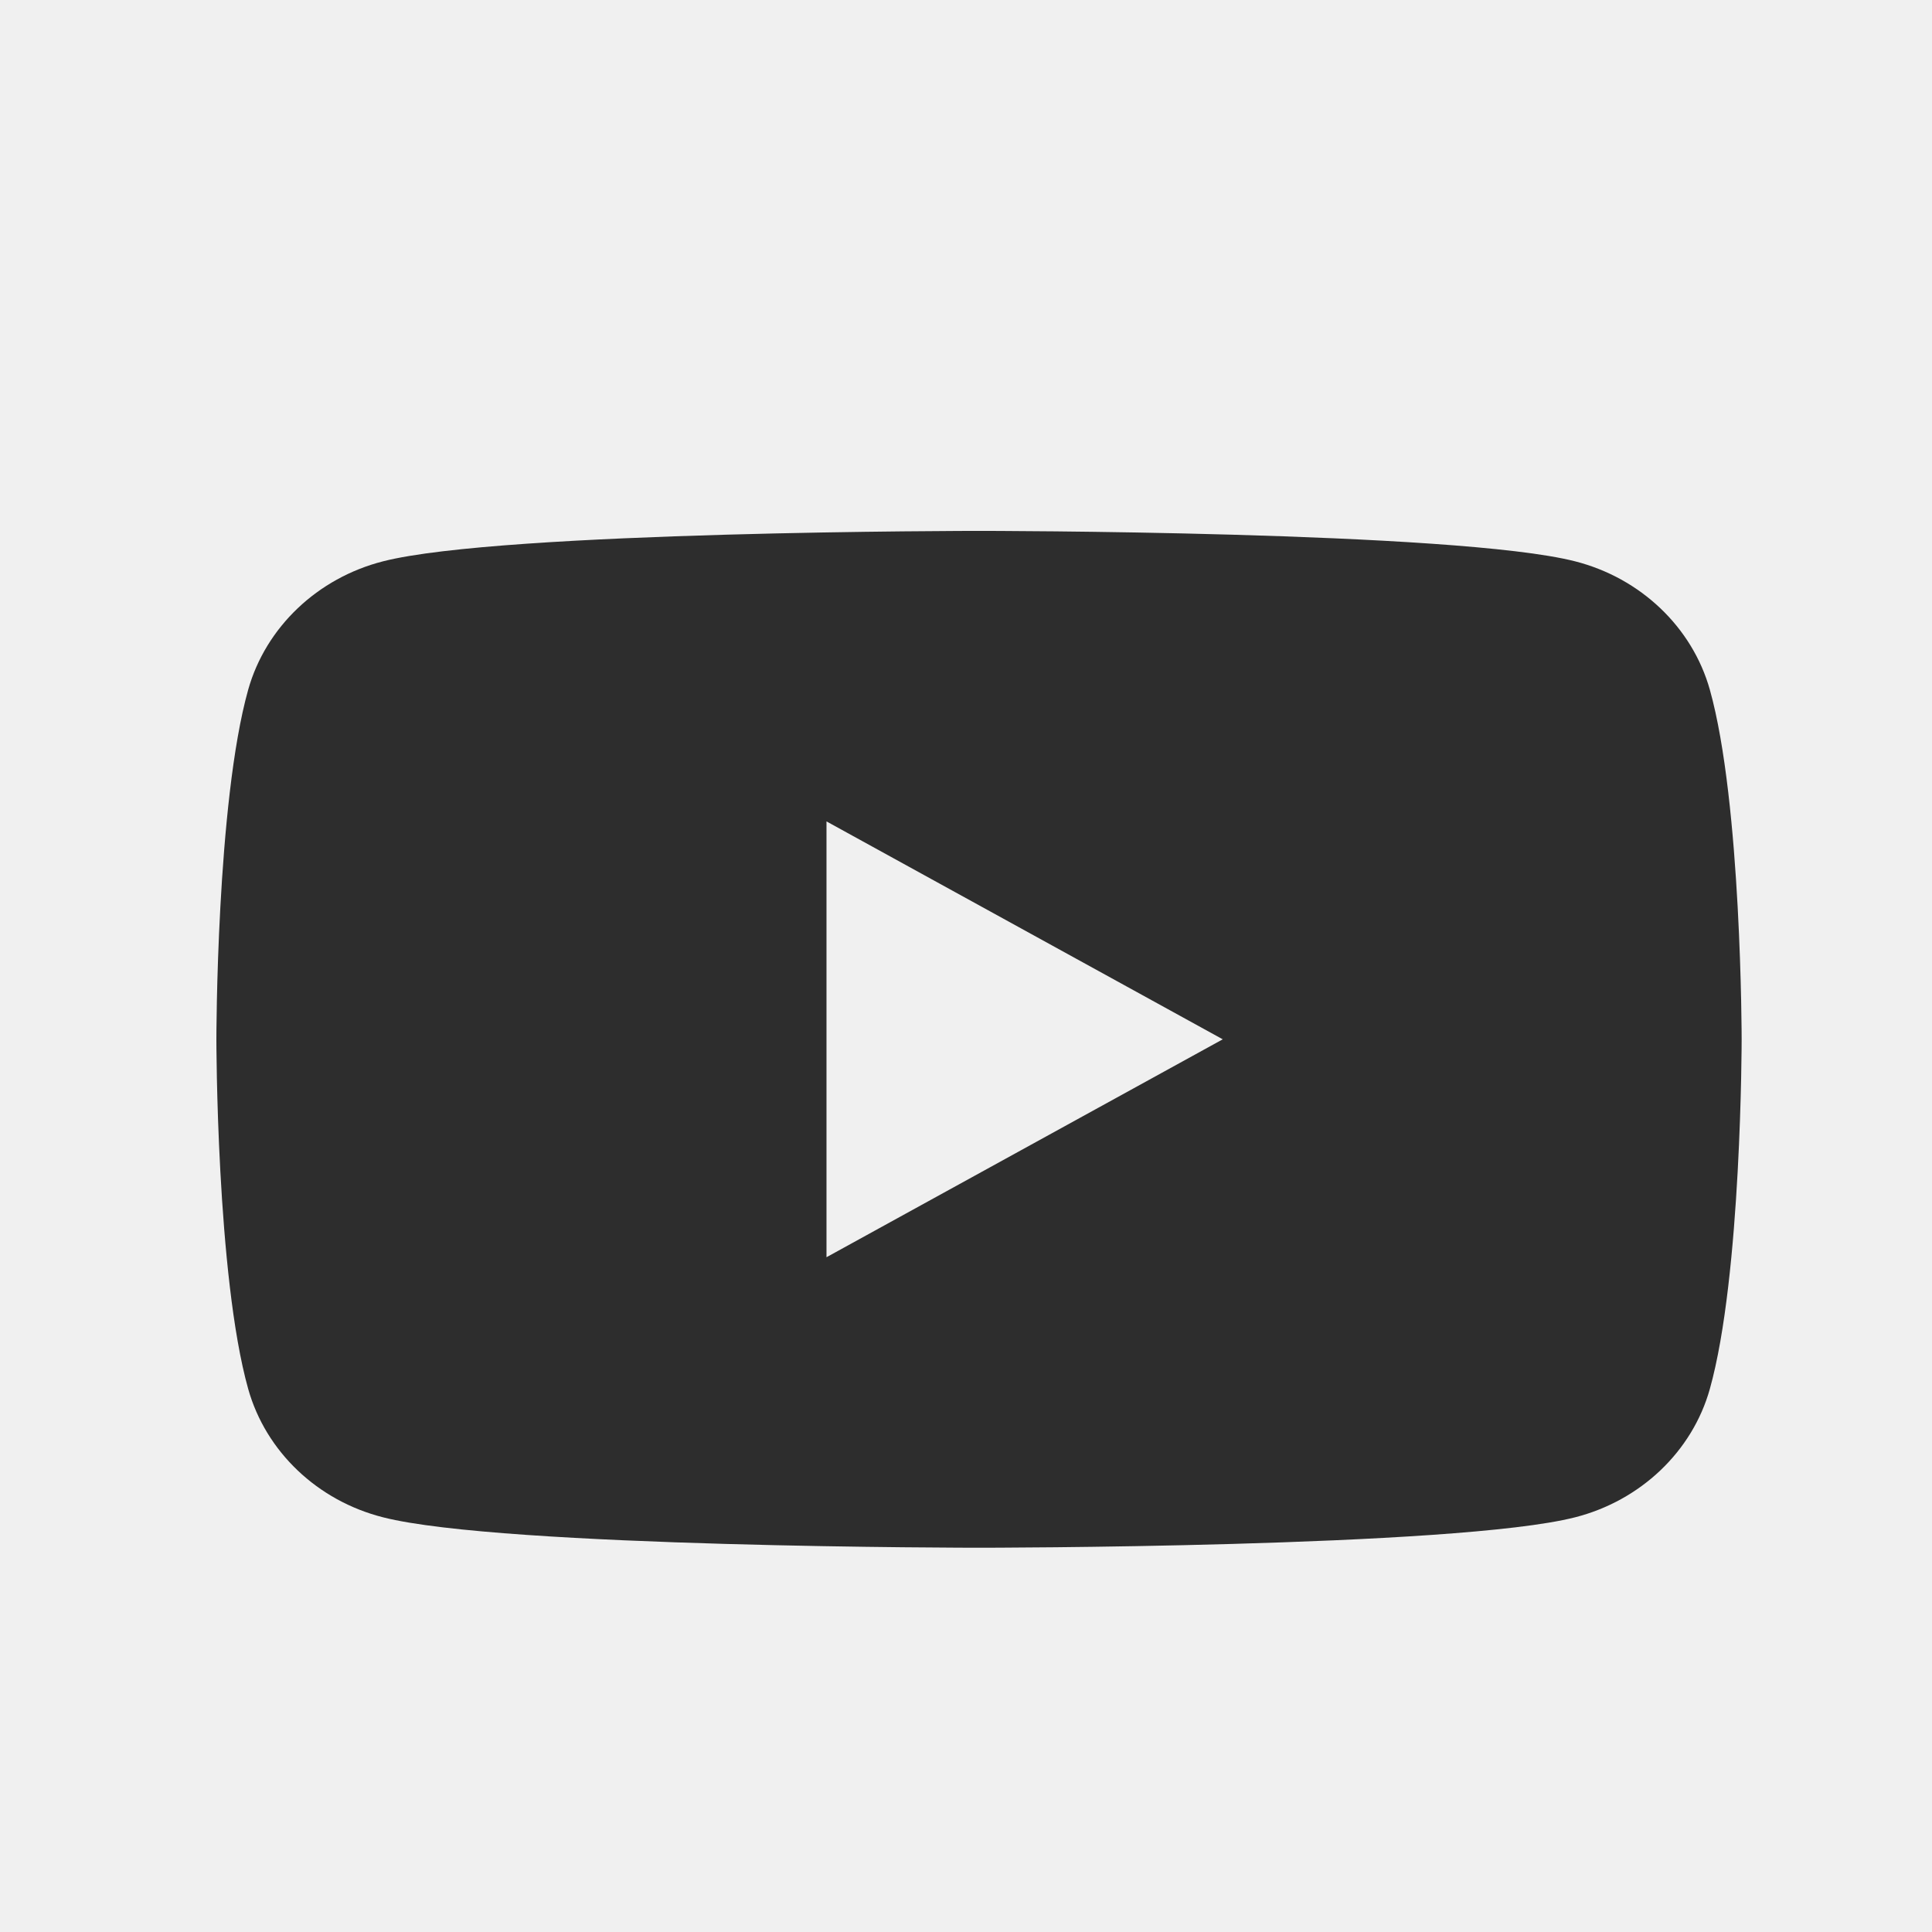
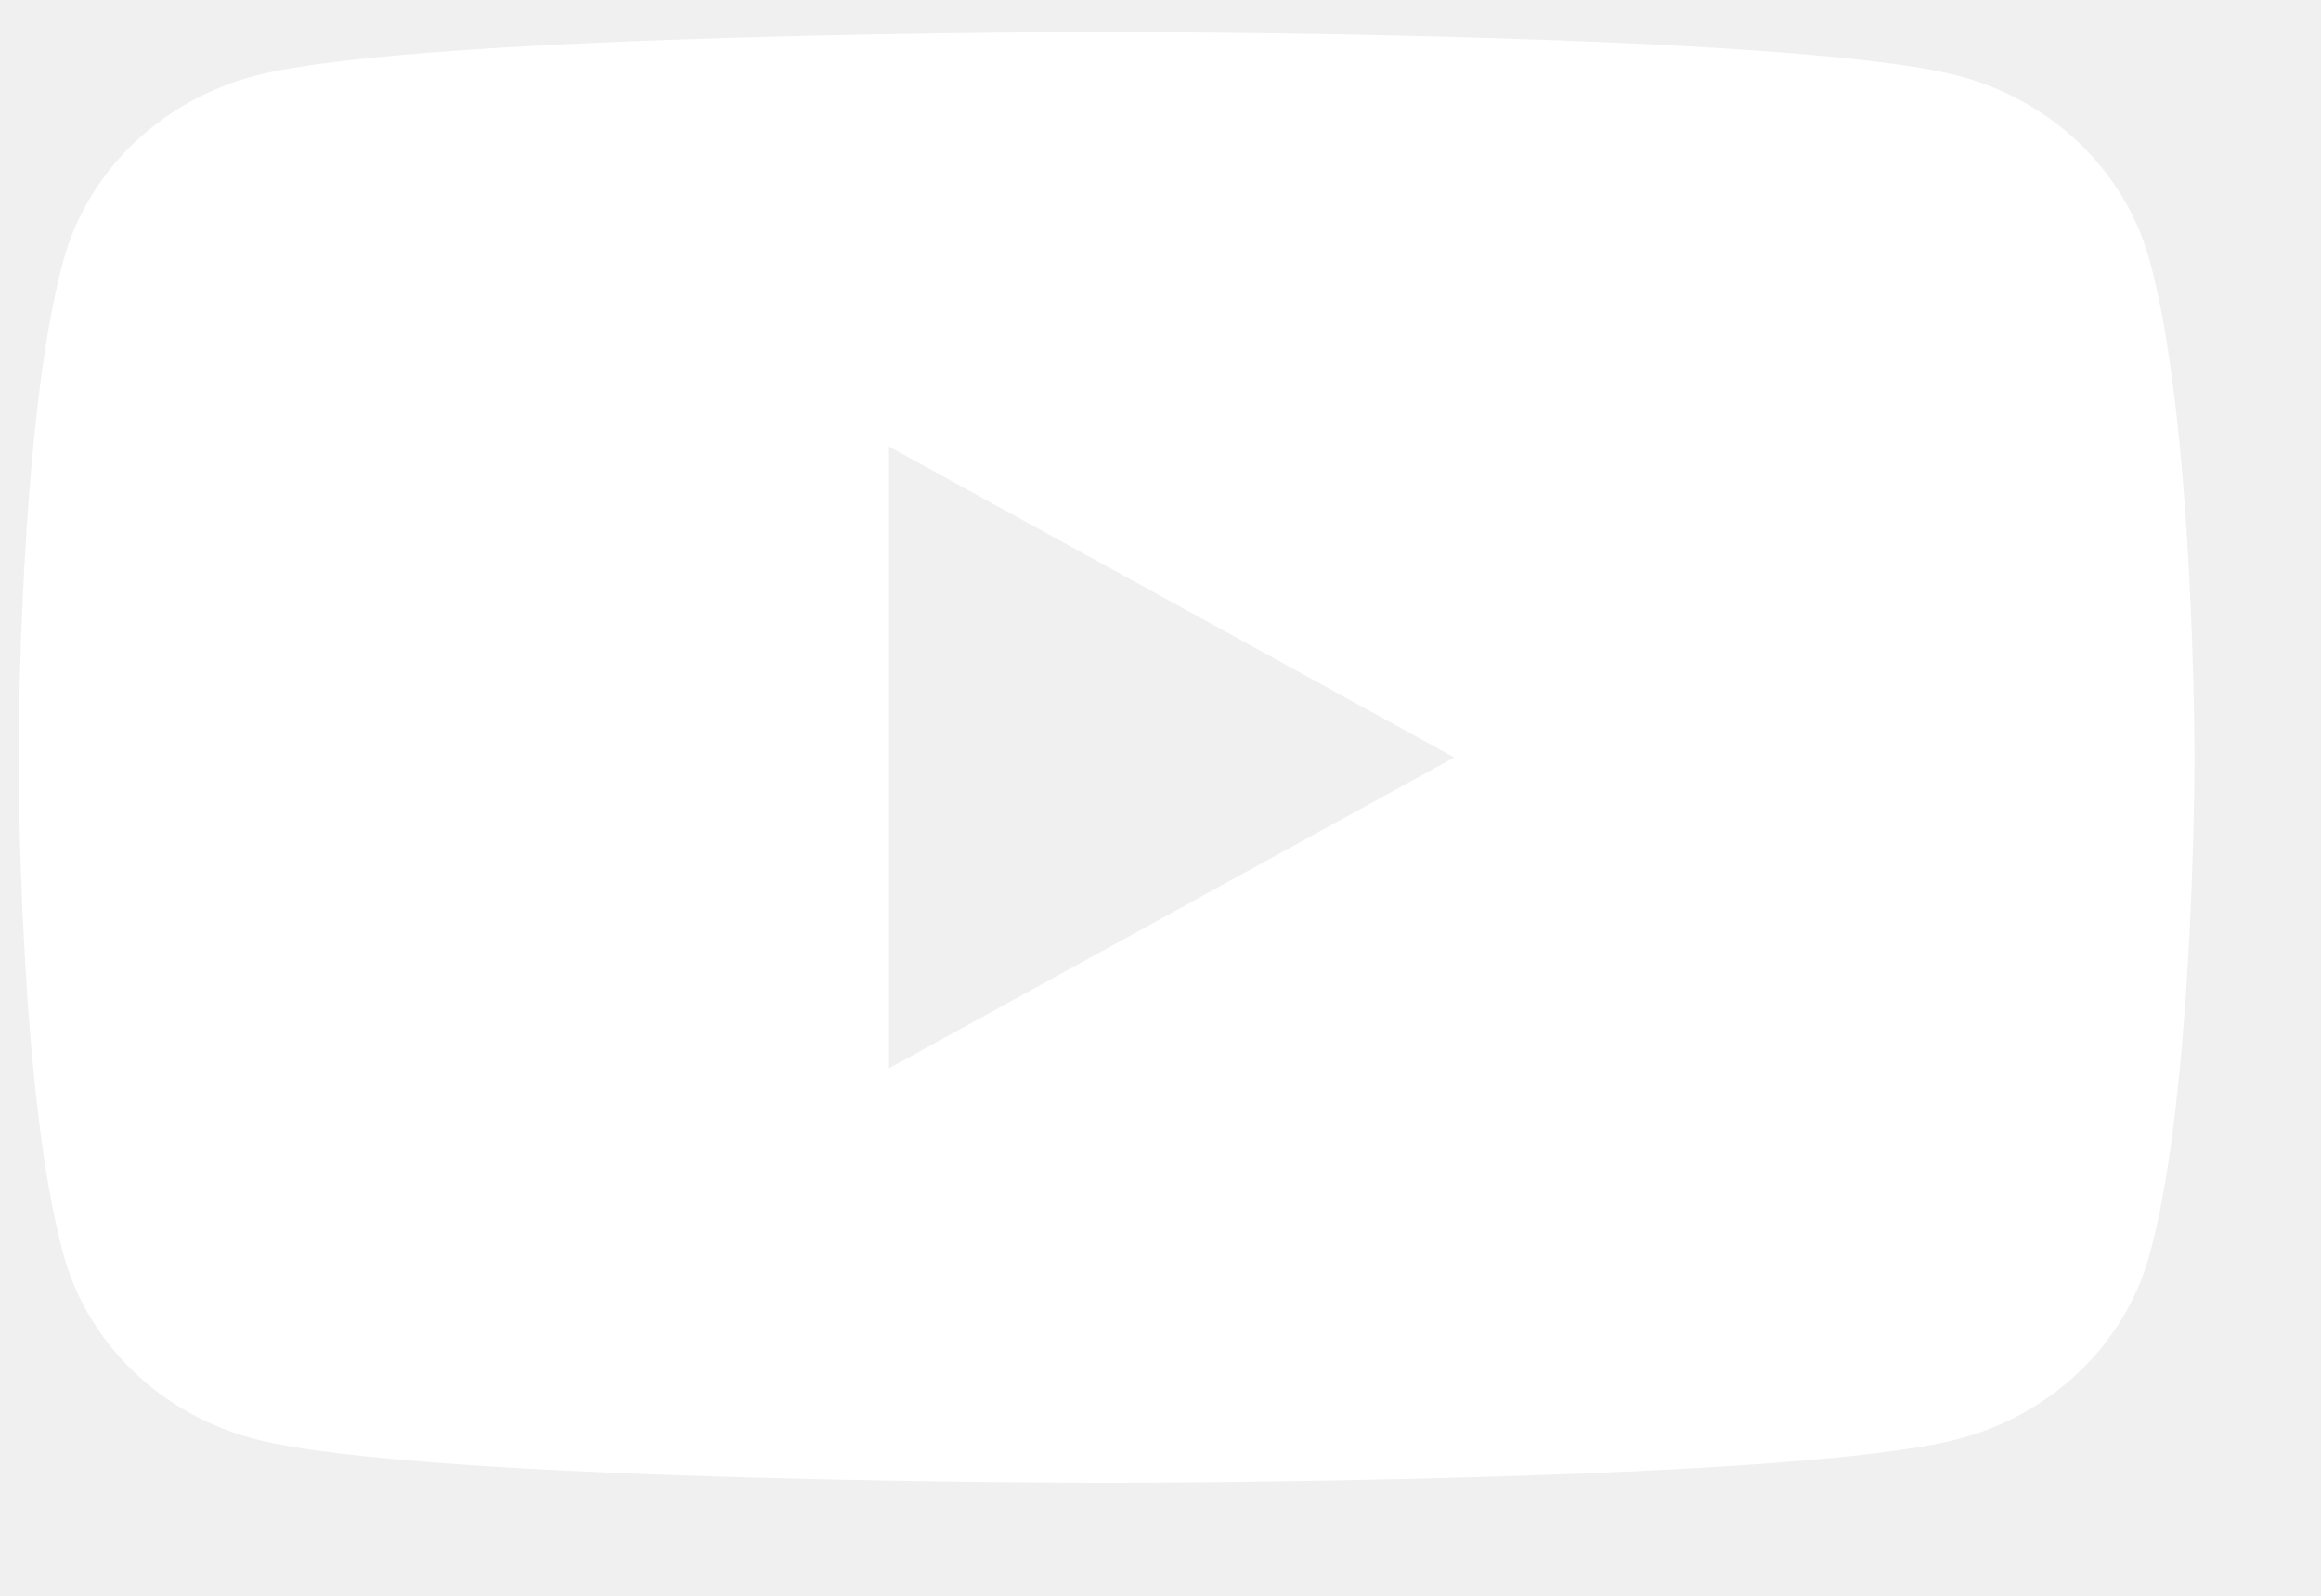
- <svg xmlns="http://www.w3.org/2000/svg" width="19" height="19" viewBox="0 0 19 19" fill="none">
-   <path d="M16.815 6.782C16.642 6.168 16.134 5.684 15.489 5.52C14.319 5.221 9.628 5.221 9.628 5.221C9.628 5.221 4.937 5.221 3.768 5.52C3.123 5.684 2.614 6.168 2.441 6.782C2.128 7.897 2.128 10.221 2.128 10.221C2.128 10.221 2.128 12.545 2.441 13.66C2.614 14.275 3.122 14.759 3.768 14.922C4.938 15.221 9.628 15.221 9.628 15.221C9.628 15.221 14.319 15.221 15.489 14.922C16.134 14.758 16.643 14.274 16.815 13.66C17.128 12.545 17.128 10.221 17.128 10.221C17.128 10.221 17.128 7.897 16.815 6.782ZM8.128 12.364V8.078L12.025 10.221L8.128 12.364Z" fill="#2D2D2D" />
+ <svg xmlns="http://www.w3.org/2000/svg" width="16" height="11" viewBox="0 0 16 11" fill="none">
+   <path d="M14.815 1.782C14.642 1.168 14.134 0.684 13.489 0.52C12.319 0.221 7.628 0.221 7.628 0.221C7.628 0.221 2.937 0.221 1.768 0.52C1.123 0.684 0.614 1.168 0.441 1.782C0.128 2.897 0.128 5.221 0.128 5.221C0.128 5.221 0.128 7.545 0.441 8.66C0.614 9.275 1.122 9.759 1.768 9.922C2.938 10.221 7.628 10.221 7.628 10.221C7.628 10.221 12.319 10.221 13.489 9.922C14.134 9.758 14.643 9.274 14.815 8.66C15.128 7.545 15.128 5.221 15.128 5.221C15.128 5.221 15.128 2.897 14.815 1.782ZM6.128 7.364V3.078L10.025 5.221L6.128 7.364Z" fill="white" />
</svg>
